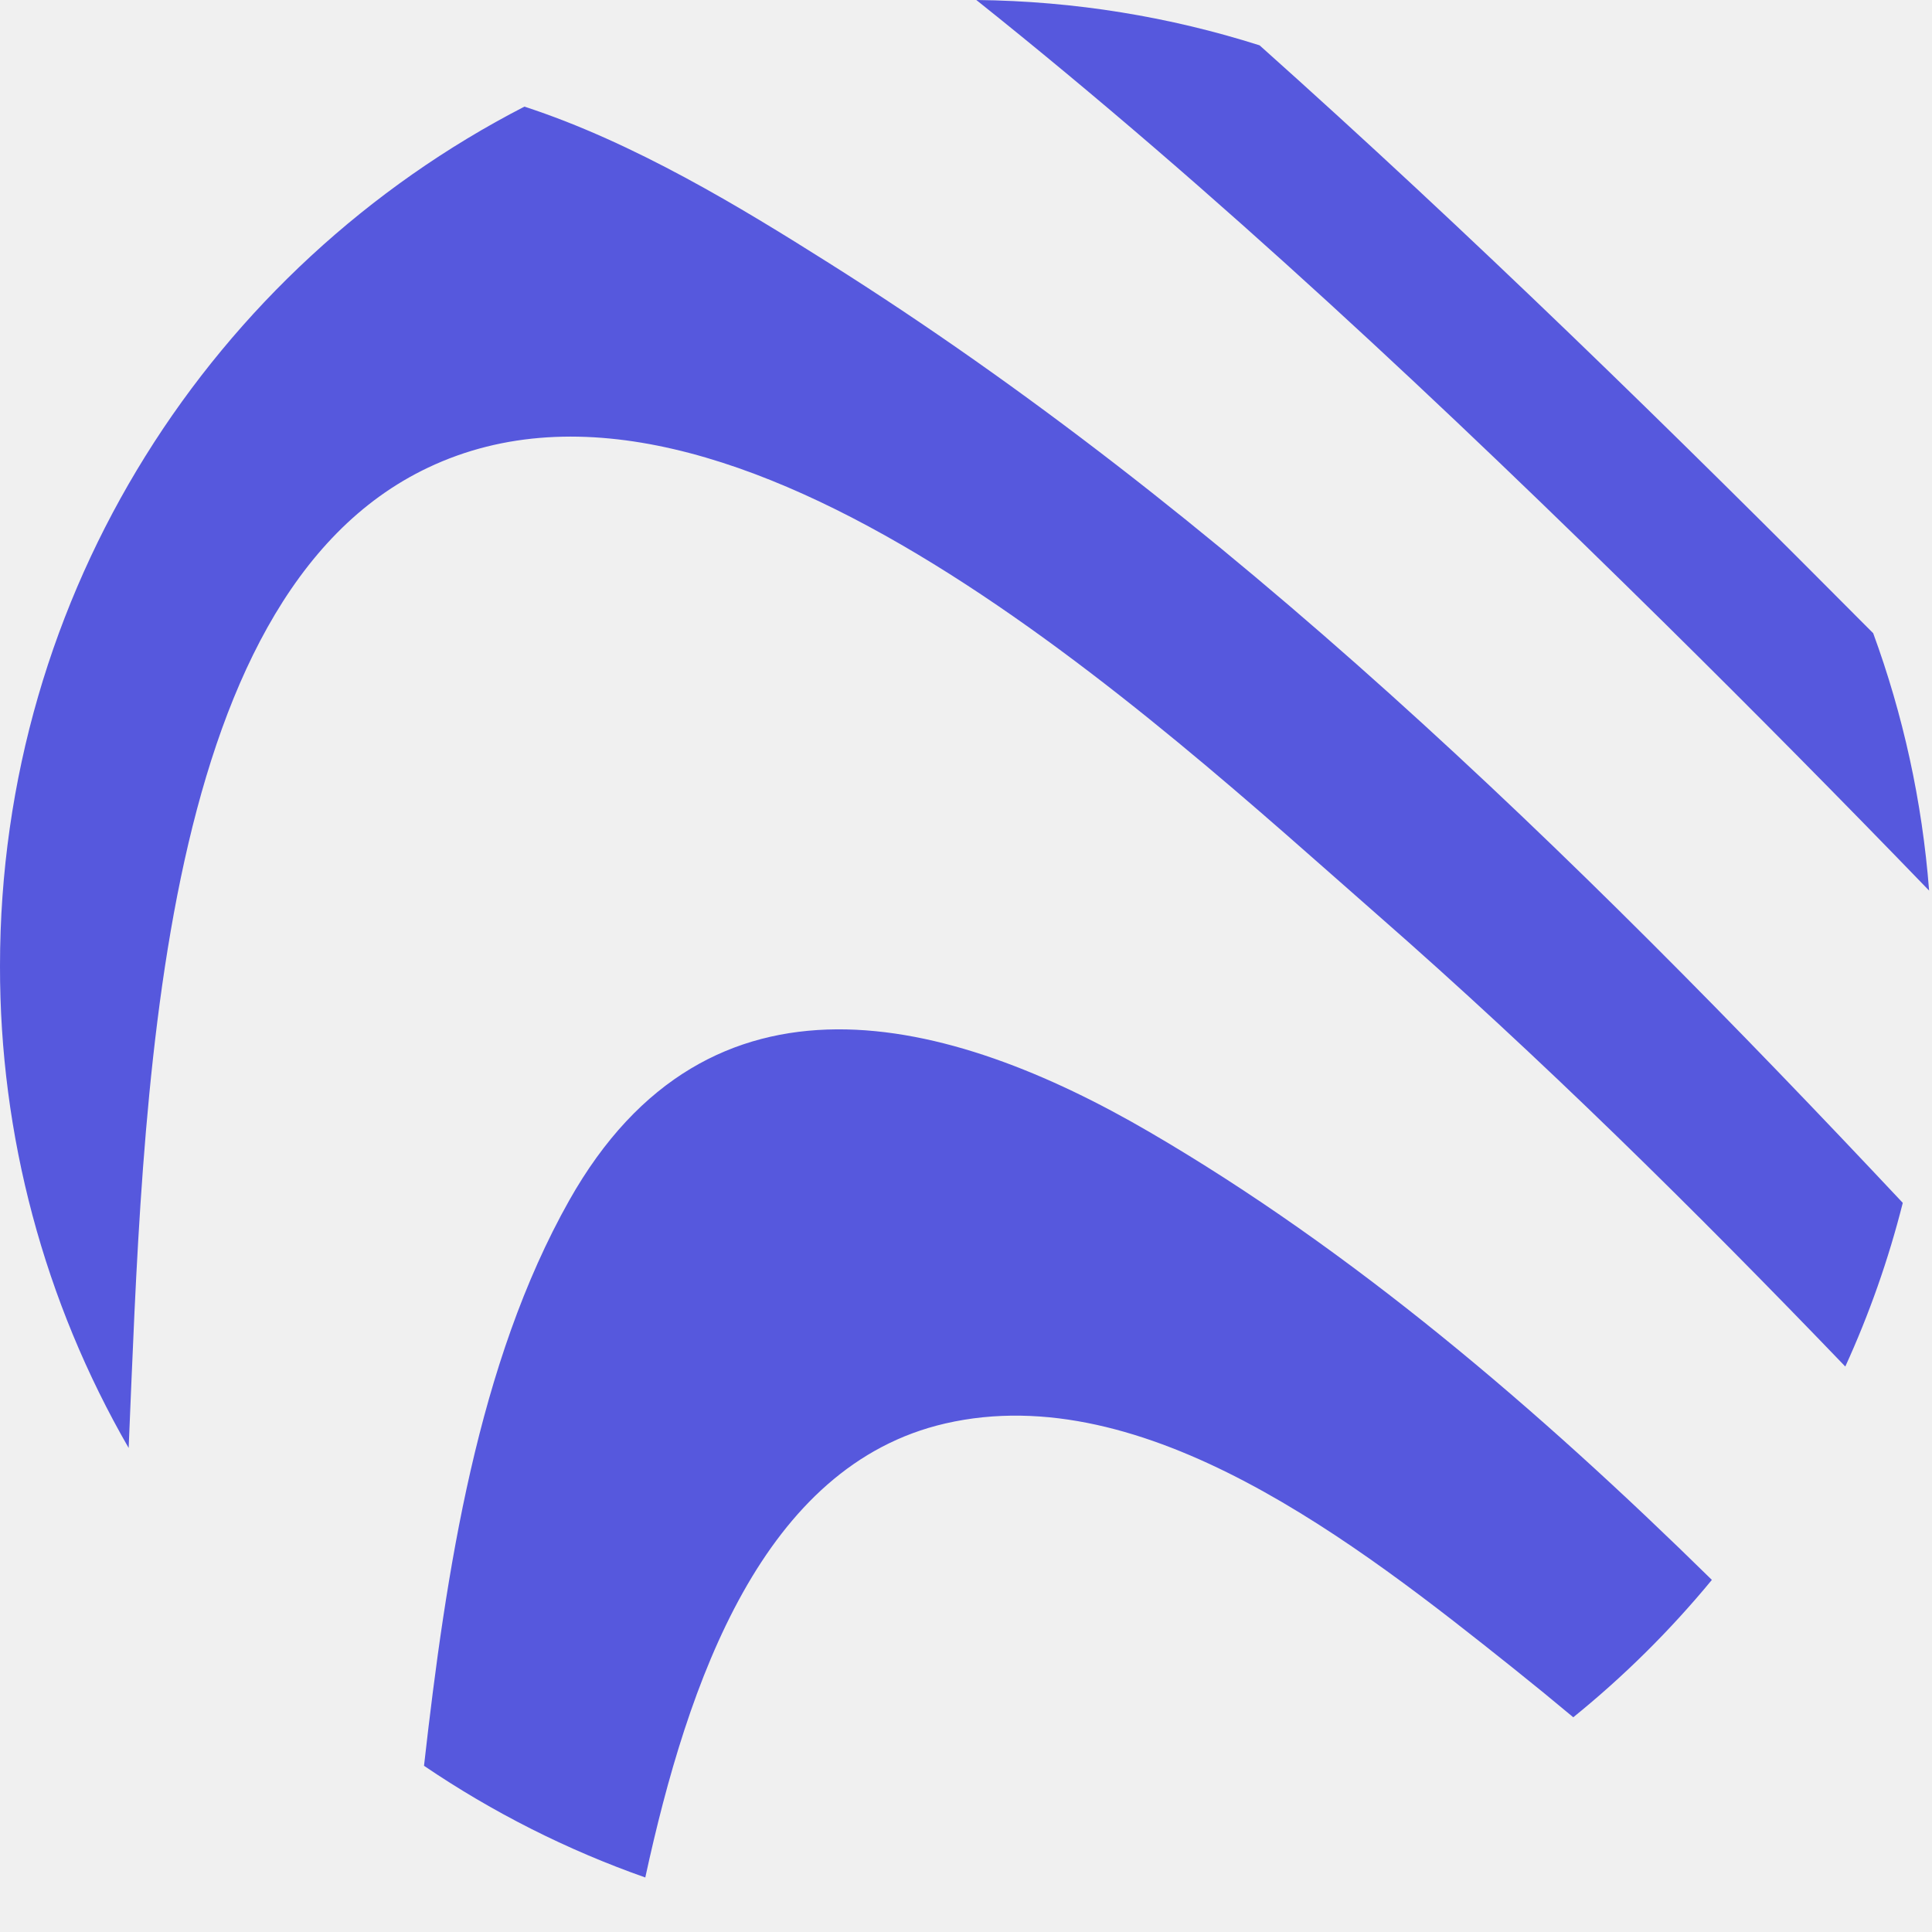
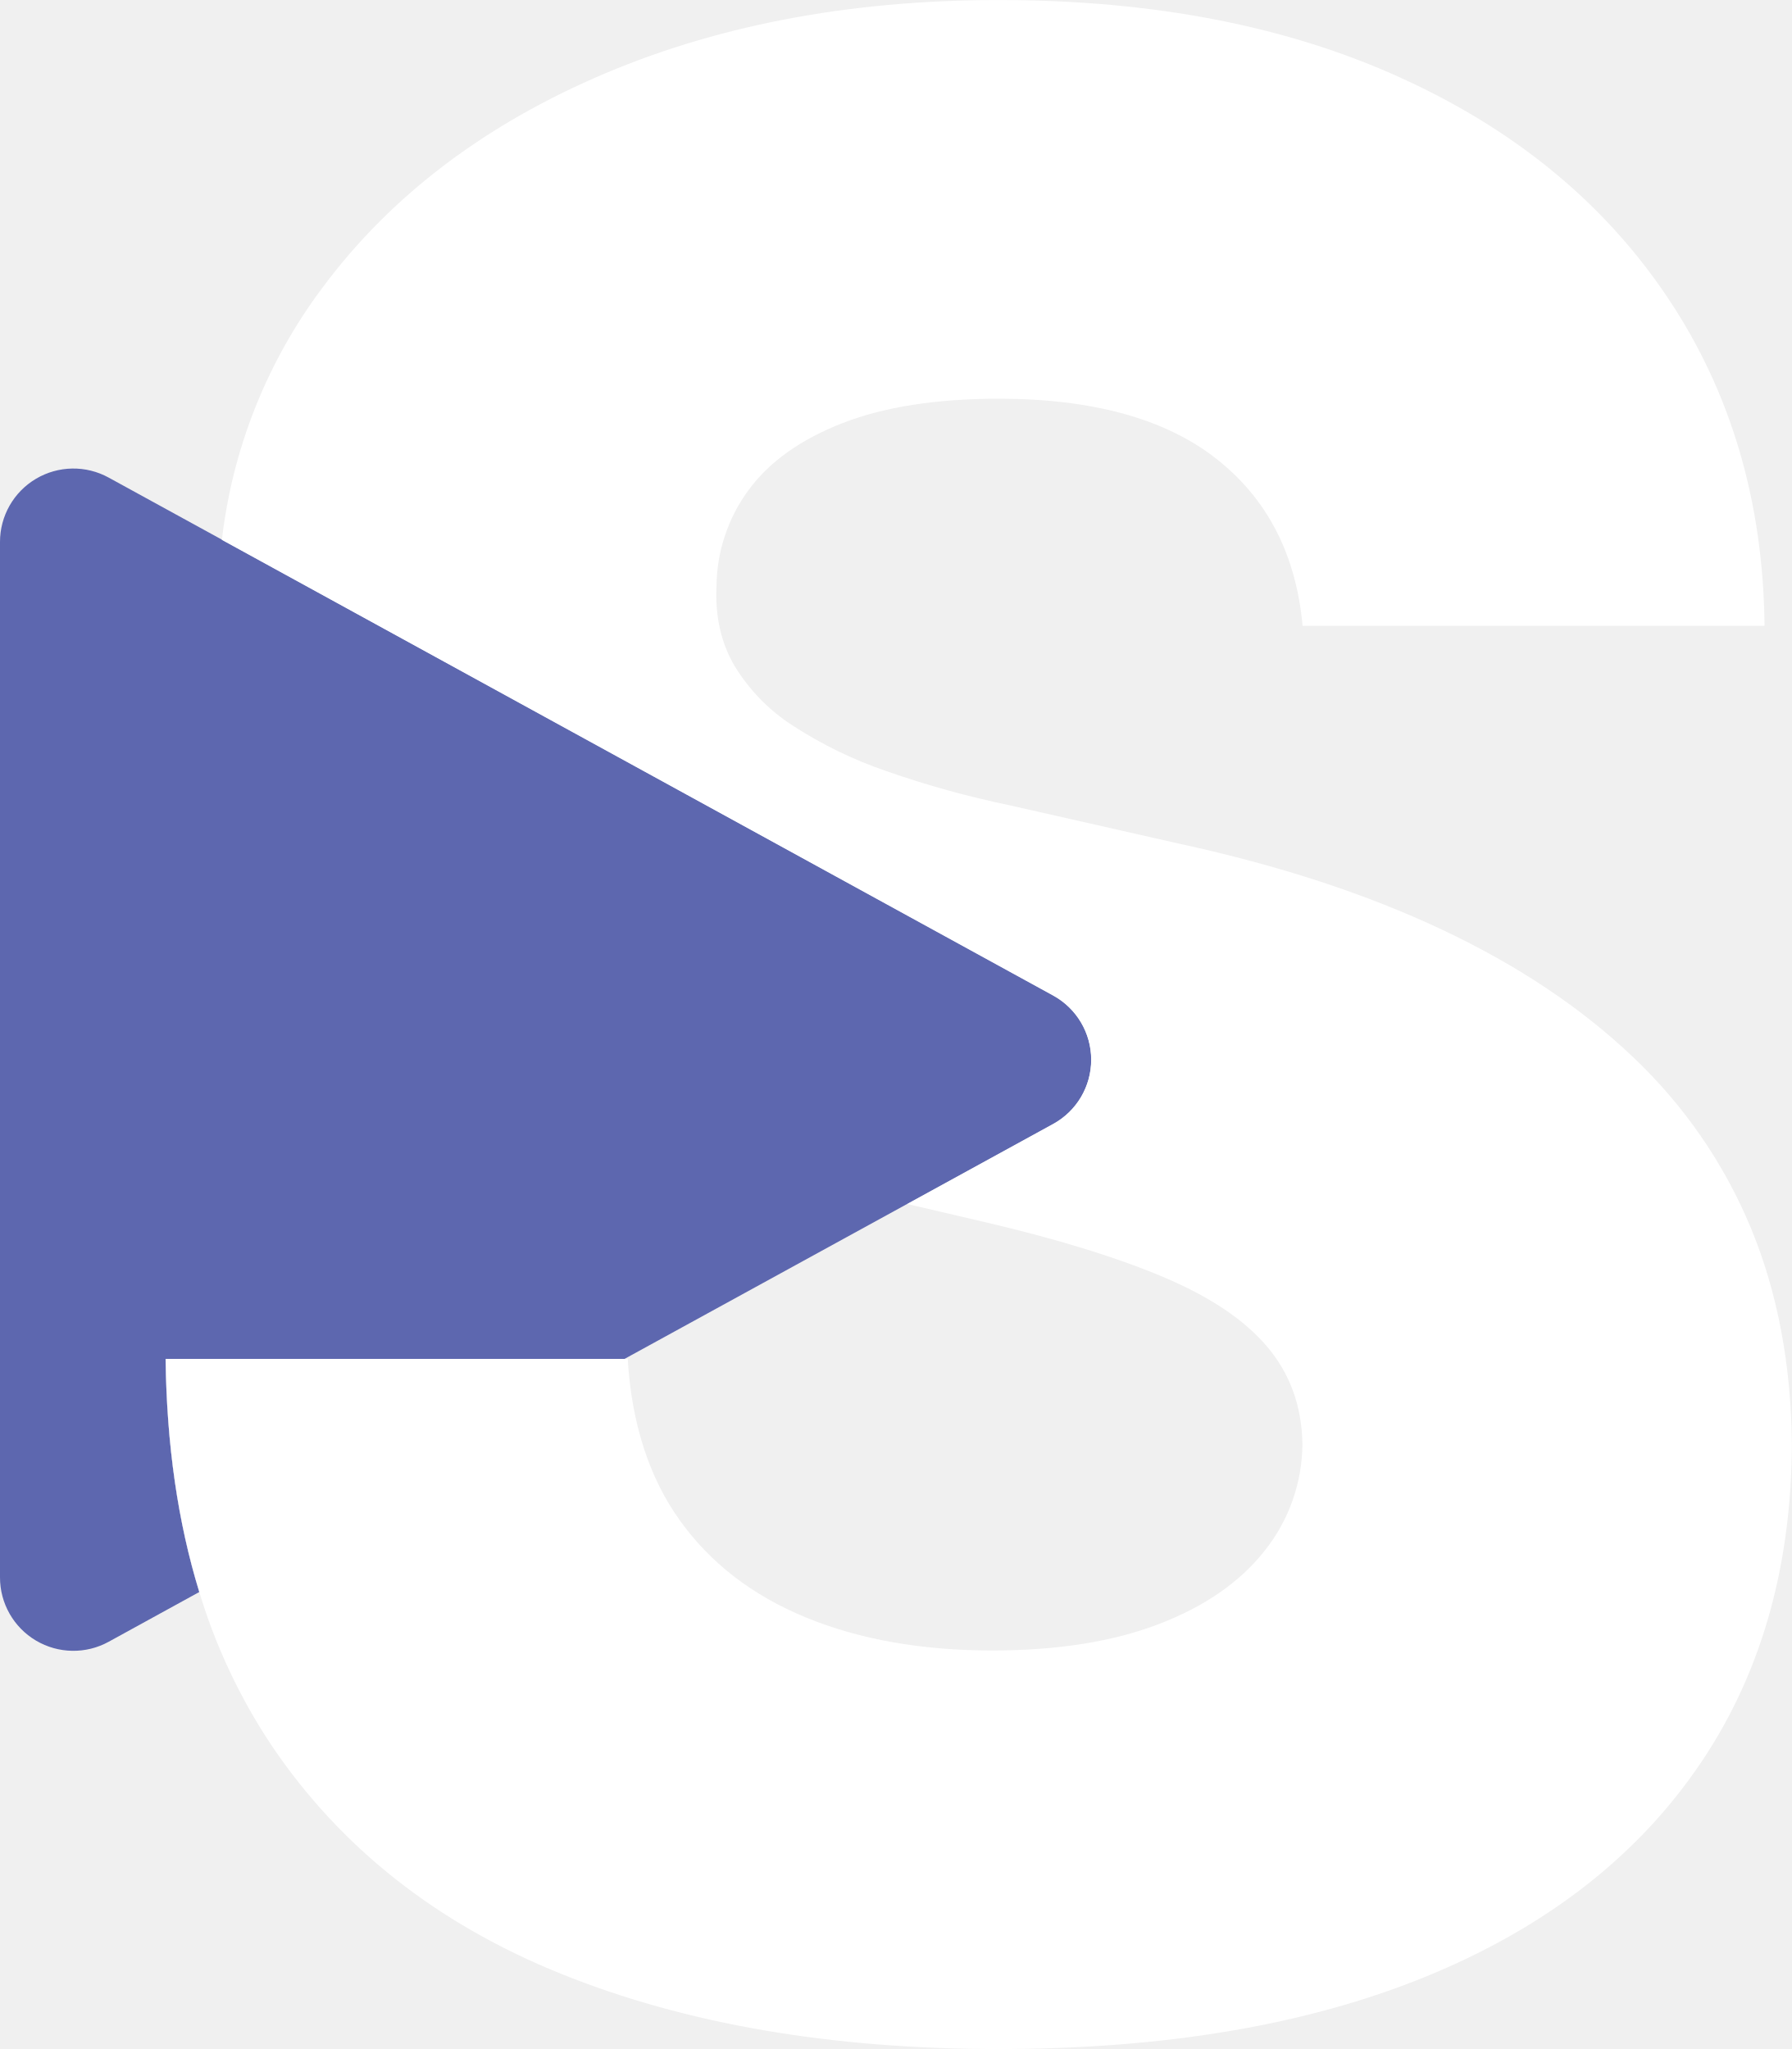
- <svg xmlns="http://www.w3.org/2000/svg" width="32" height="32">
-   <path d="M31.952 14.751a260.51 260.51 0 00-4.359-4.407C23.932 6.734 20.16 3.182 16.171 0c1.634.017 3.21.28 4.692.751 3.487 3.114 6.846 6.398 10.163 9.737.493 1.346.811 2.776.926 4.262zm-1.388 7.883c-2.496-2.597-5.051-5.12-7.737-7.471-3.706-3.246-10.693-9.81-15.736-7.418-4.552 2.158-4.717 10.543-4.96 16.238A15.926 15.926 0 010 16C0 9.799 3.528 4.421 8.686 1.766c1.82.593 3.593 1.675 5.038 2.587 6.569 4.14 12.29 9.71 17.792 15.57-.237.94-.557 1.846-.952 2.711zm-4.505 5.81a56.161 56.161 0 00-1.007-.823c-2.574-2.054-6.087-4.805-9.394-4.044-3.022.695-4.264 4.267-4.97 7.52a15.945 15.945 0 01-3.665-1.85c.366-3.242.89-6.675 2.405-9.364 2.315-4.107 6.287-3.072 9.613-1.132 3.36 1.96 6.417 4.572 9.313 7.417a16.097 16.097 0 01-2.295 2.275z" fill="#5658DD" fill-rule="nonzero" />
+ <svg xmlns="http://www.w3.org/2000/svg" id="Layer_1" data-name="Layer 1" viewBox="0 0 497.55 569.07">
+   <defs>
+     <style>.cls-1{fill:#5d67af;}.cls-2{fill:#fff;}</style>
+   </defs>
+   <path class="cls-1" d="M494.22,495.08l-40.45,22.18-78.53,43.06H247.79q.45,35.79,9.36,64.75L232,638.88A20.37,20.37,0,0,1,201.81,621V333.43A20.37,20.37,0,0,1,232,315.57l31.45,17.24,230.8,126.55A20.36,20.36,0,0,1,494.22,495.08Z" transform="translate(-201.81 -182.92)" />
+   <path class="cls-1" d="M375.24,560.32,257.15,625.07q-8.91-29-9.36-64.75Z" transform="translate(-201.81 -182.92)" />
+   <path class="cls-2" d="M688,524a138.05,138.05,0,0,0-32.62-47.38q-21.52-20.57-53.06-35.46t-72.69-23.83L482,406.54a268.11,268.11,0,0,1-34.11-9.47A117.09,117.09,0,0,1,422,384.48a51.65,51.65,0,0,1-16.24-16.65q-5.55-9.48-5-21.93A45.75,45.75,0,0,1,409.68,319q8.67-11.77,26-18.54T479,293.65q39.25,0,60.51,16.65t24,46.43H691.78q-.54-51.71-26.8-91t-73.77-61q-47.52-21.79-112-21.8-63.08,0-112.35,21.66T289.75,265a144.47,144.47,0,0,0-26.33,67.86l230.8,126.55a20.36,20.36,0,0,1,0,35.72l-40.45,22.18,20.89,4.88q30.32,7.05,49.95,15.3t29.1,19.49q9.48,11.24,9.75,26.94a47.94,47.94,0,0,1-10.56,29.78q-10.29,13-29.37,20.3t-46.16,7.31q-29.52,0-51.85-9.2T390.46,605q-12.72-17.88-14.35-44.67H247.79q.45,35.79,9.36,64.75a159.73,159.73,0,0,0,20.15,42.72Q306,710.3,357.71,731.15T479,752q69.3,0,118.44-20t75.4-57.67q26.25-37.62,26.53-90.15Q699.09,550.84,688,524Z" transform="translate(-201.81 -182.92)" />
</svg>
